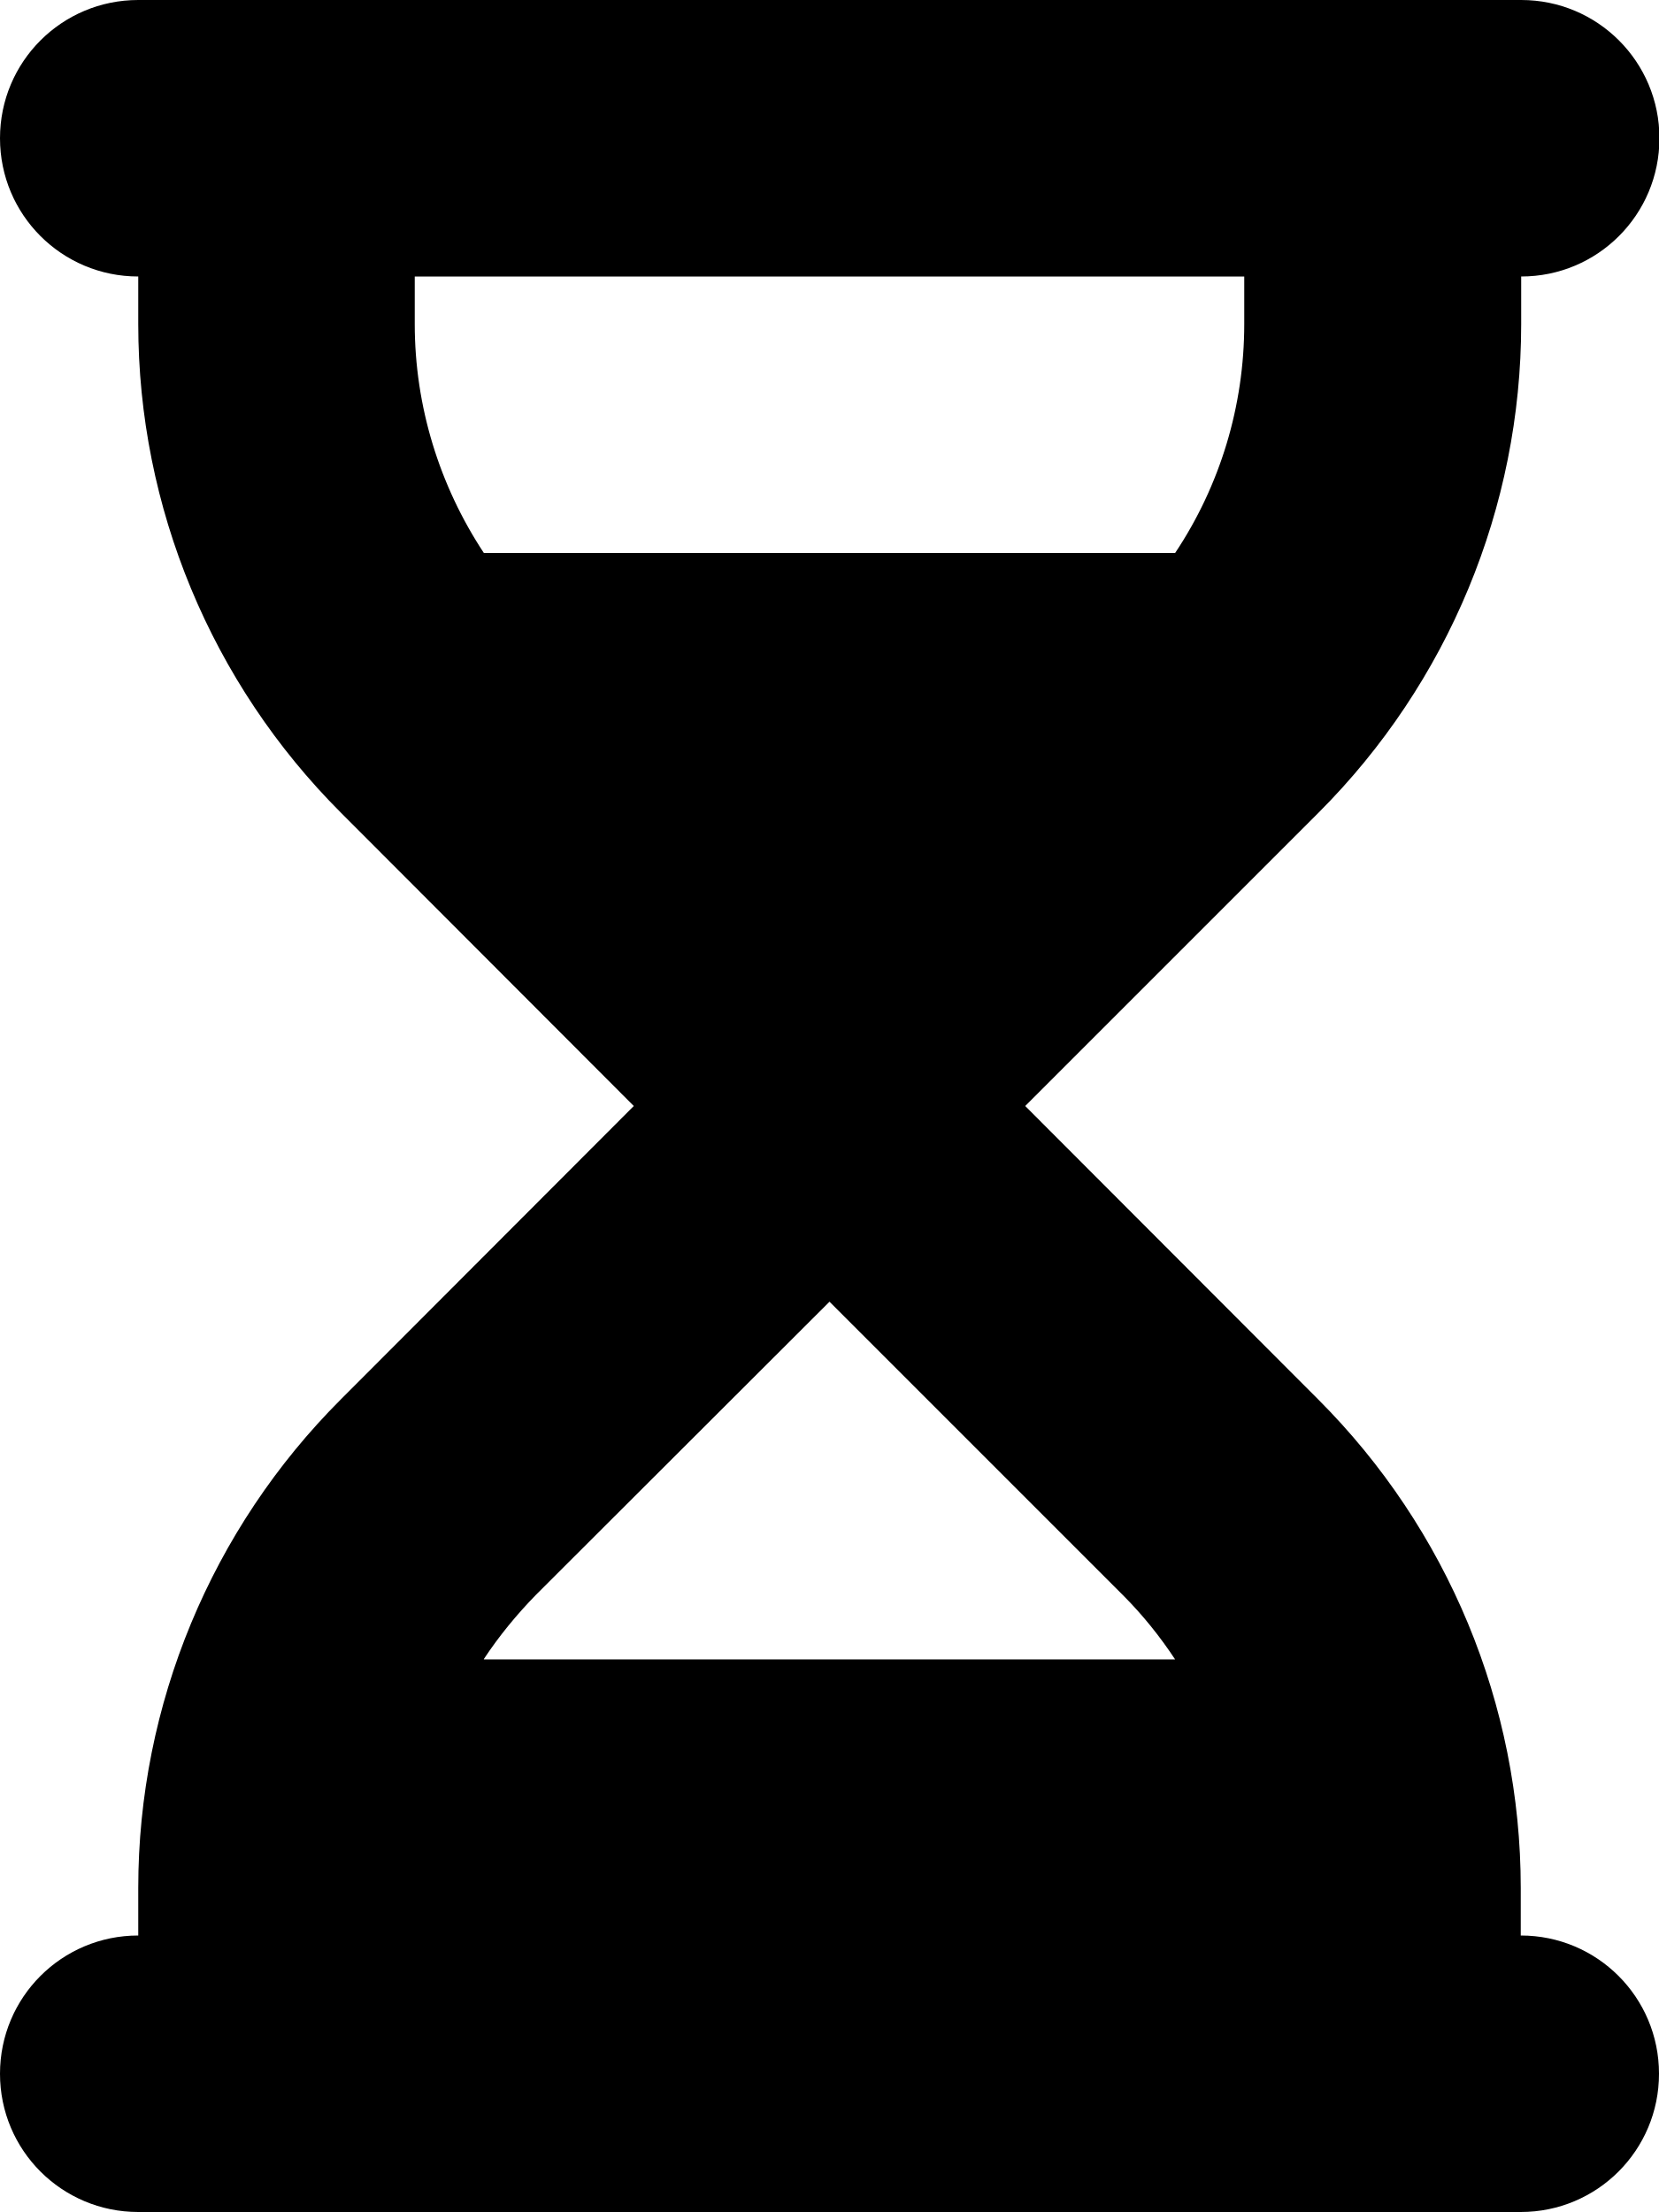
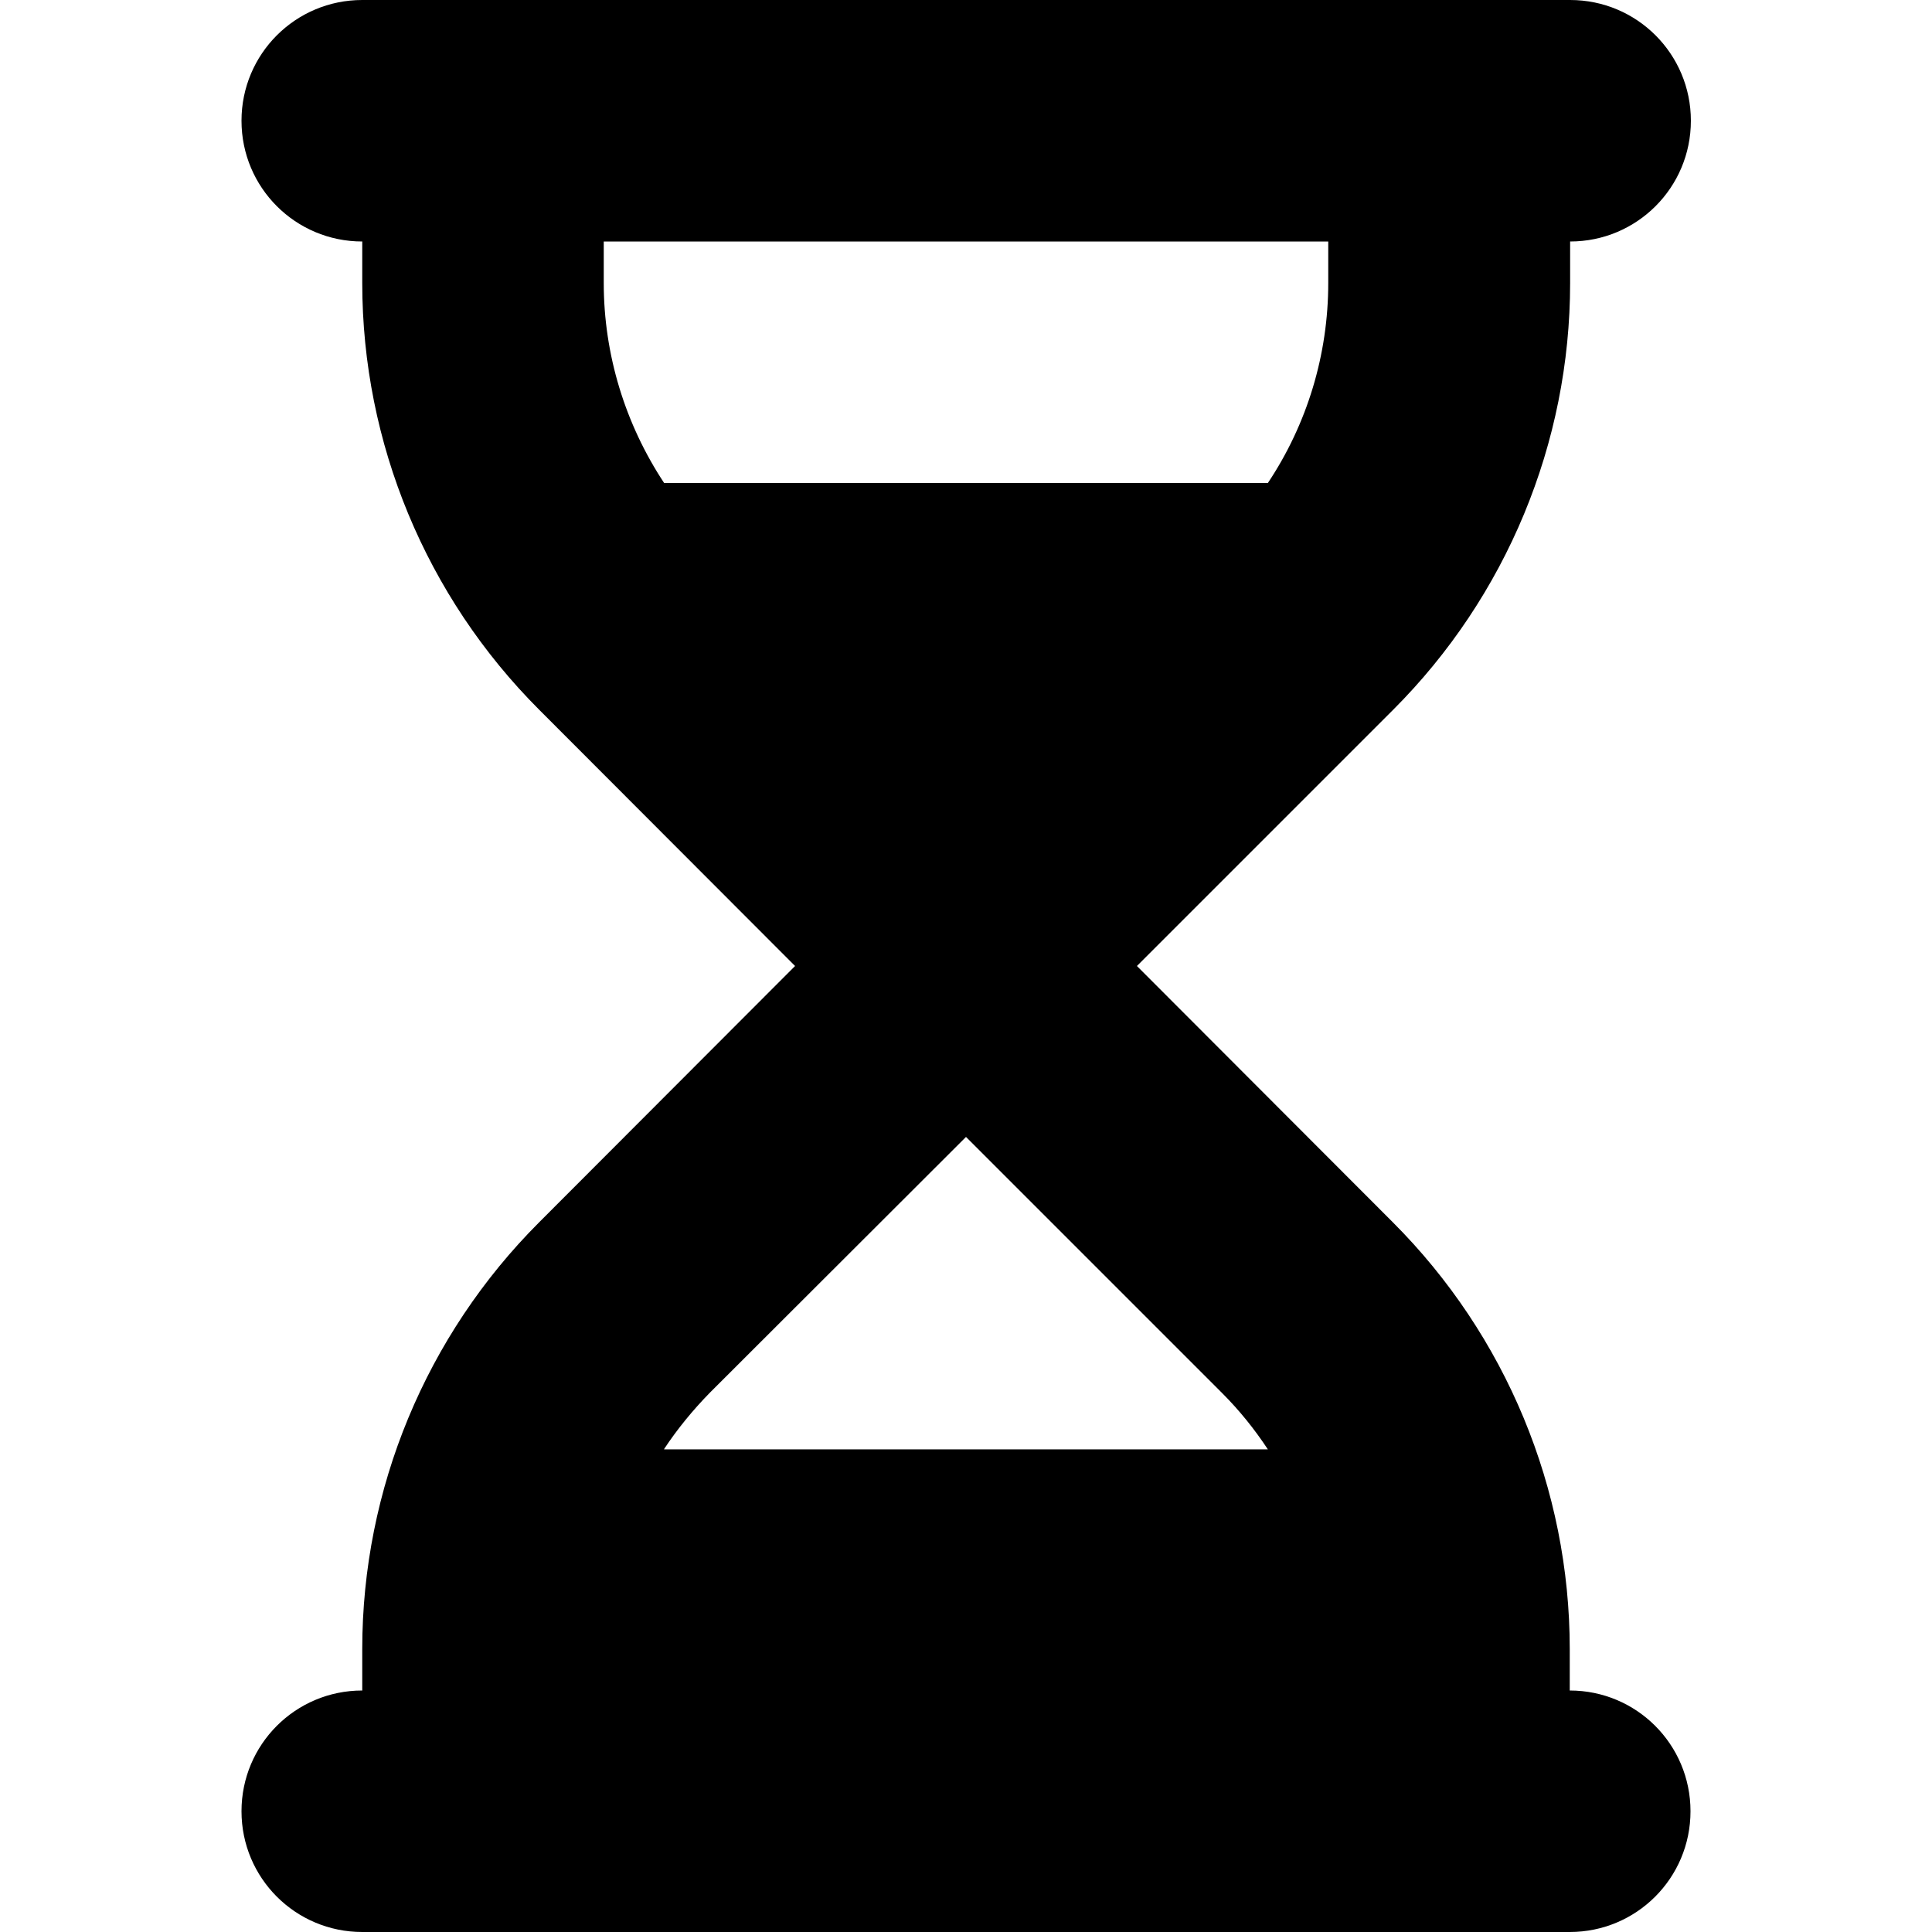
- <svg xmlns="http://www.w3.org/2000/svg" viewBox="0 0 384 512">
+ <svg xmlns="http://www.w3.org/2000/svg" width="40" height="40" viewBox="0 0 384 512">
  <path d="M32 0C14.3 0 0 14.3 0 32S14.3 64 32 64V75c0 42.4 16.9 83.1 46.9 113.1L146.7 256 78.9 323.9C48.9 353.9 32 394.6 32 437v11c-17.7 0-32 14.3-32 32s14.3 32 32 32H64 320h32c17.7 0 32-14.3 32-32s-14.3-32-32-32V437c0-42.4-16.9-83.1-46.9-113.1L237.3 256l67.9-67.9c30-30 46.9-70.7 46.9-113.1V64c17.7 0 32-14.3 32-32s-14.3-32-32-32H320 64 32zM96 75V64H288V75c0 19-5.6 37.4-16 53H112c-10.3-15.6-16-34-16-53zm16 309c3.5-5.3 7.6-10.3 12.1-14.9L192 301.3l67.9 67.9c4.6 4.6 8.6 9.6 12.1 14.9H112z" />
</svg>
